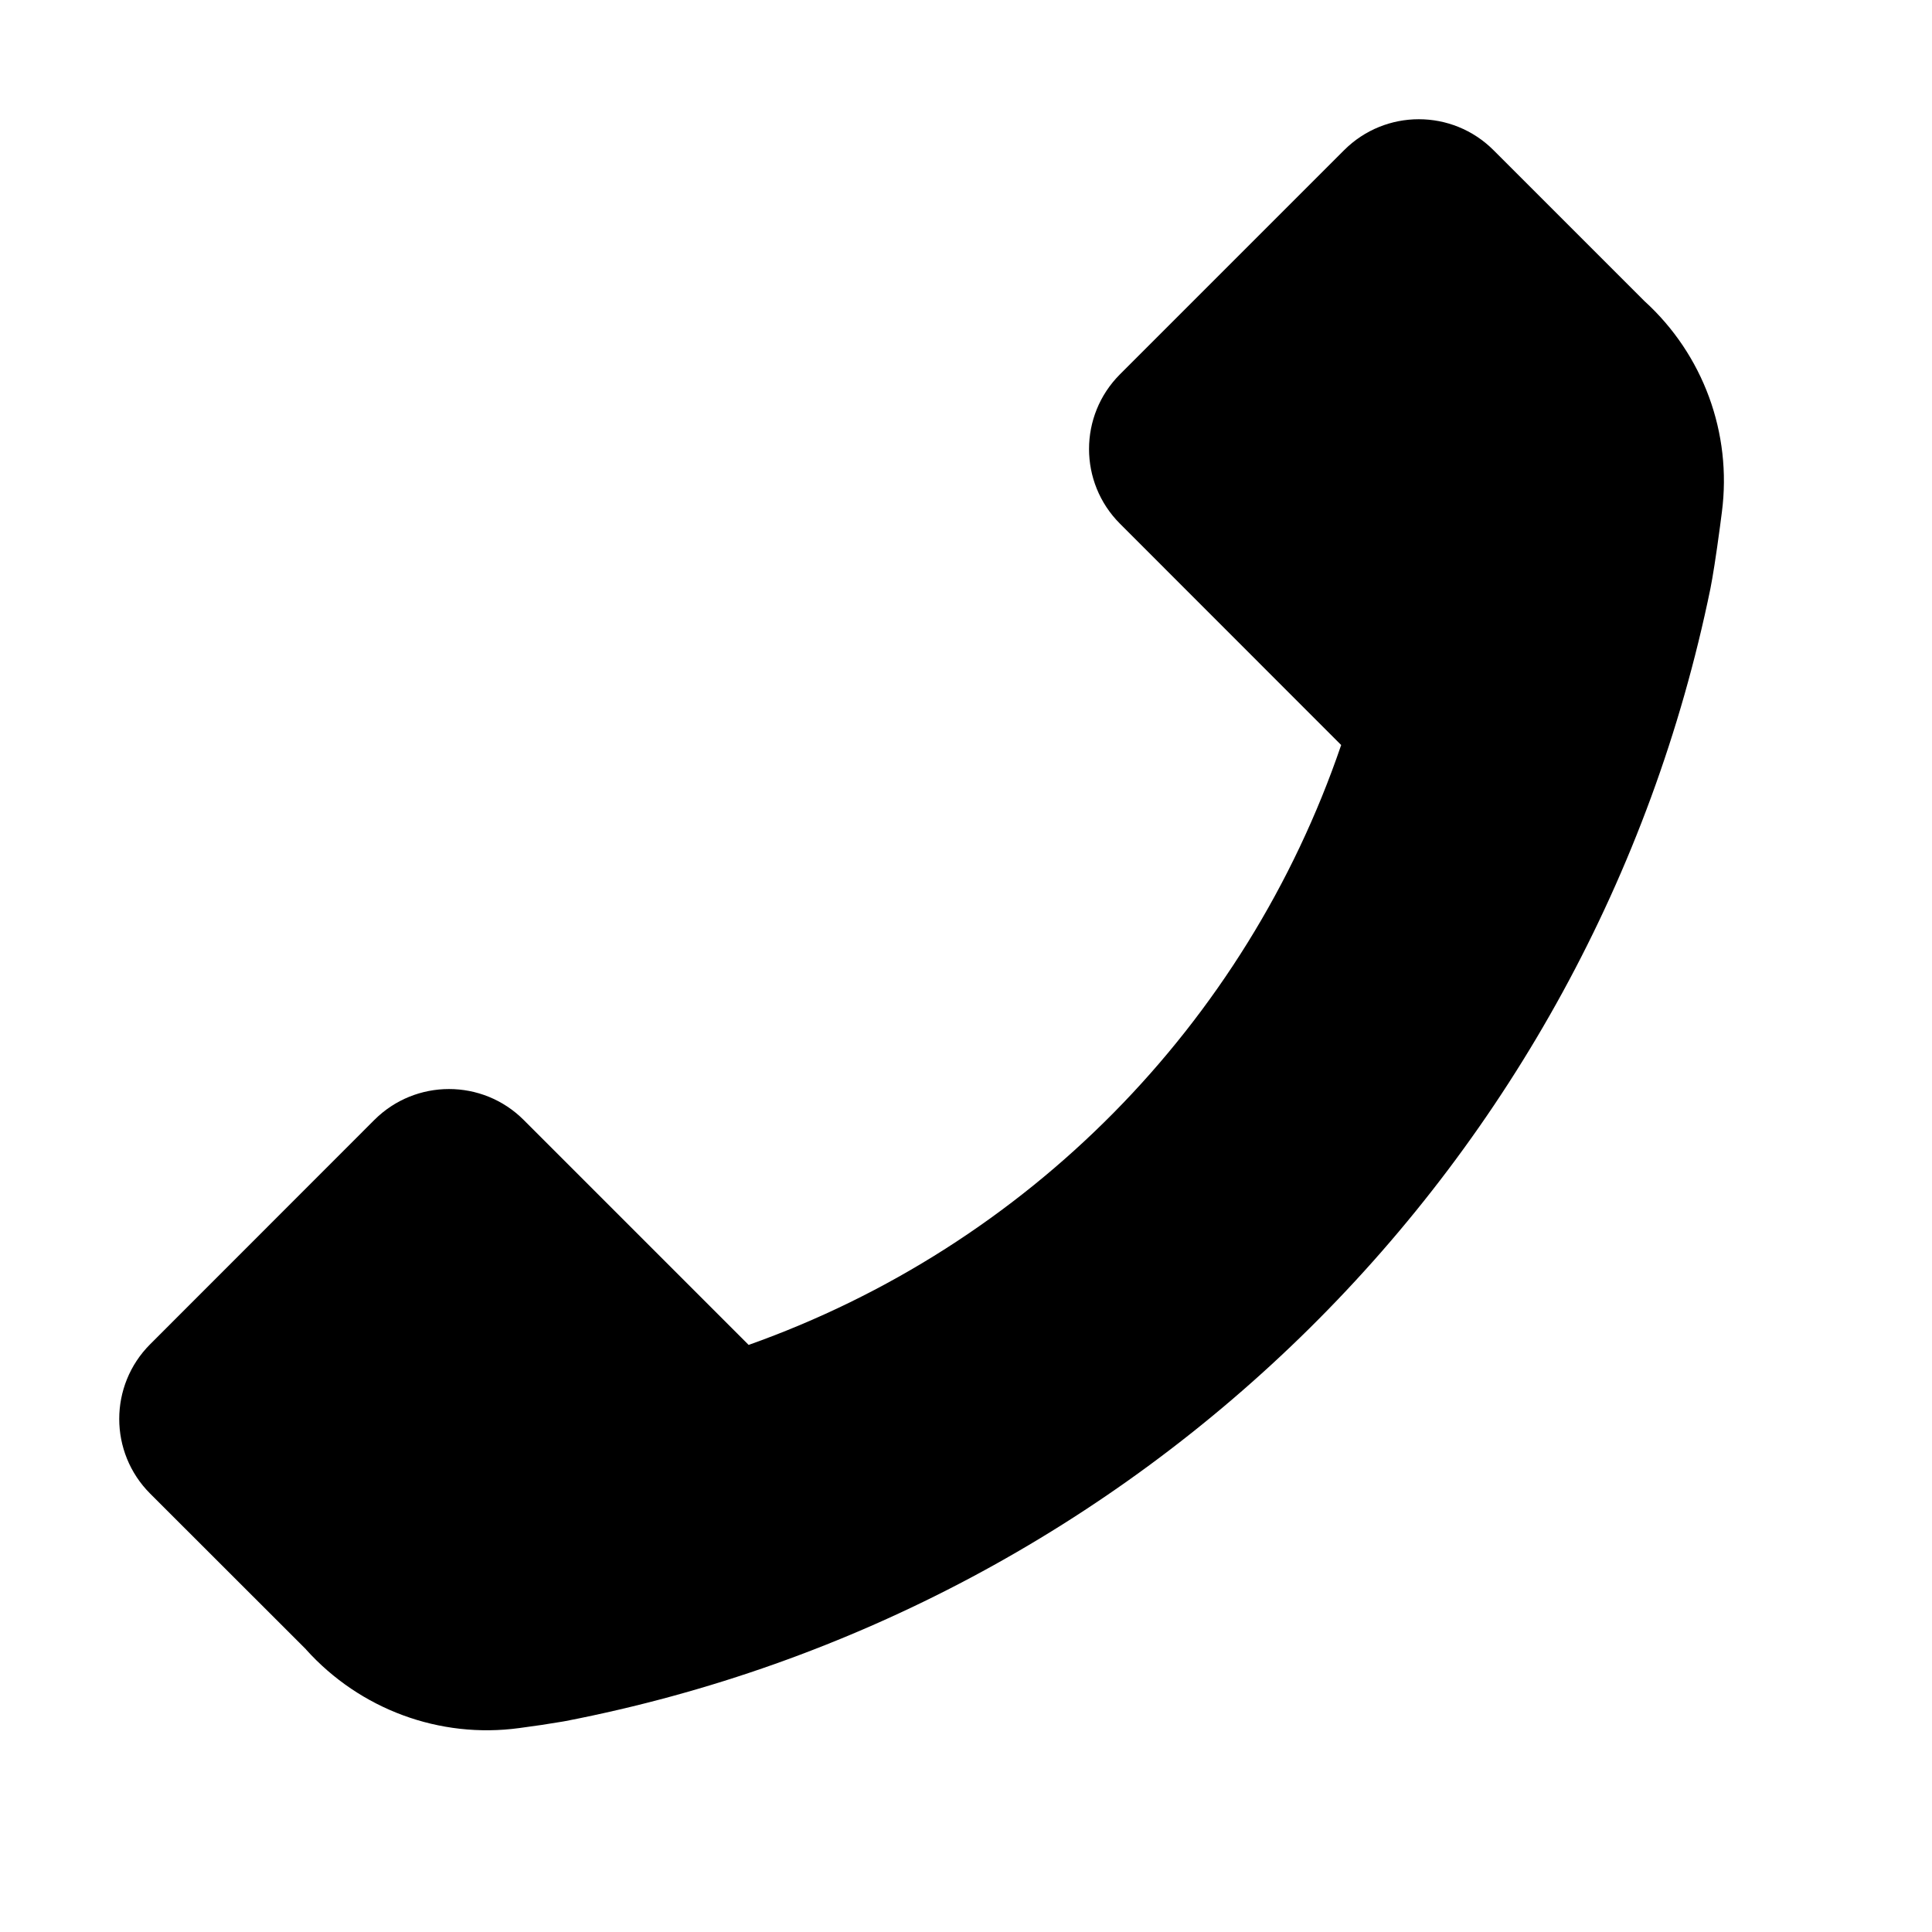
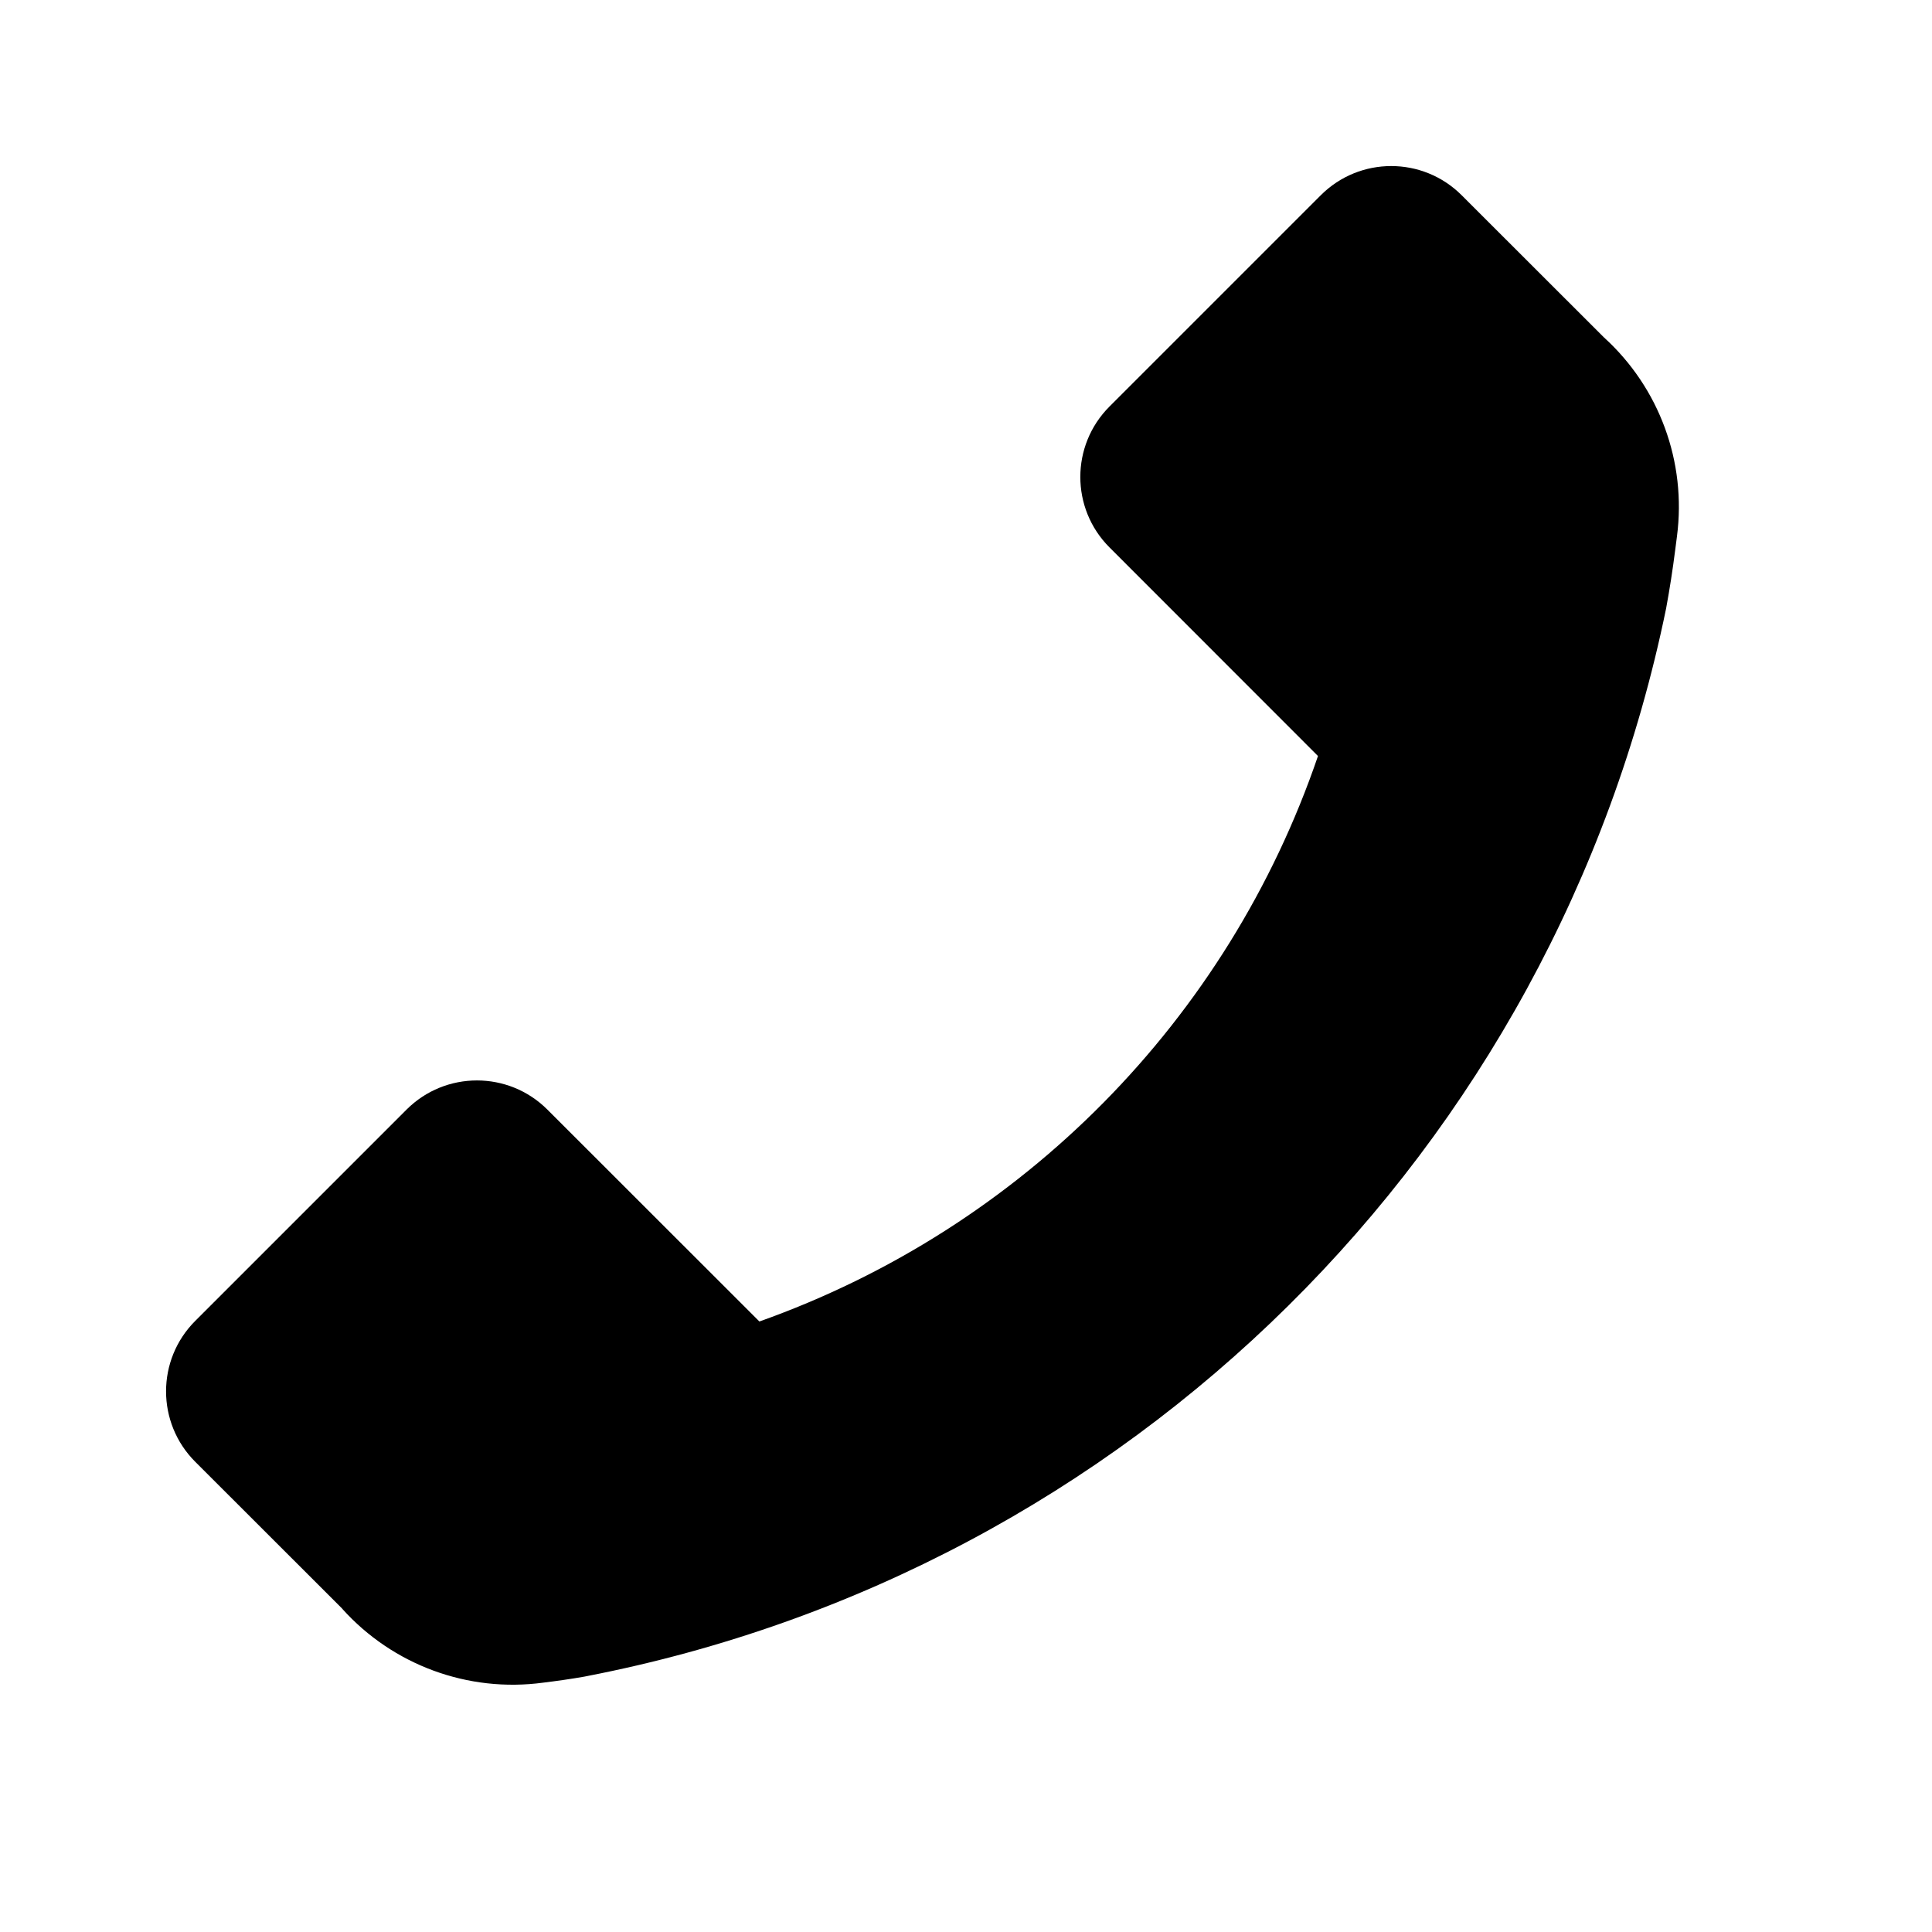
- <svg xmlns="http://www.w3.org/2000/svg" t="1700646112386" class="icon" viewBox="0 0 1024 1024" version="1.1" p-id="802" width="200" height="200">
-   <path d="M162.24 874.24l-82.624-82.56a56 56 0 0 1 0-79.232L198.4 593.6a56 56 0 0 1 79.168 0L396.8 712.832A513.408 513.408 0 0 0 710.848 394.88L593.6 277.568a56 56 0 0 1 0-79.168L712.384 79.616a56 56 0 0 1 79.232 0l79.936 79.936A128.64 128.64 0 0 1 912.64 271.36l-1.024 7.872c-2.112 15.744-3.84 26.624-5.056 32.704a768.896 768.896 0 0 1-606.784 600.256l-1.408 0.256a613.12 613.12 0 0 1-23.104 3.456c-42.24 5.76-84.48-9.92-113.024-41.6z" p-id="803" />
+ <svg xmlns="http://www.w3.org/2000/svg" t="1703830396141" class="icon" viewBox="0 0 1024 1024" version="1.1" p-id="2614" width="200" height="200">
+   <path d="M181.376 852.608l-77.888-77.824a52.8 52.8 0 0 1 0-74.688l112-112a52.8 52.8 0 0 1 74.624 0l112.384 112.32A484.032 484.032 0 0 0 698.56 400.704L588.032 290.112a52.8 52.8 0 0 1 0-74.624l112-112a52.8 52.8 0 0 1 74.688 0l75.392 75.328a121.268 121.268 0 0 1 38.72 105.408l-0.96 7.424a554.304 554.304 0 0 1-4.8 30.848A724.864 724.864 0 0 1 311.04 888.384l-1.28 0.256c-7.296 1.28-14.528 2.304-21.824 3.2a121.408 121.408 0 0 1-106.56-39.168z" p-id="2615" />
</svg>
